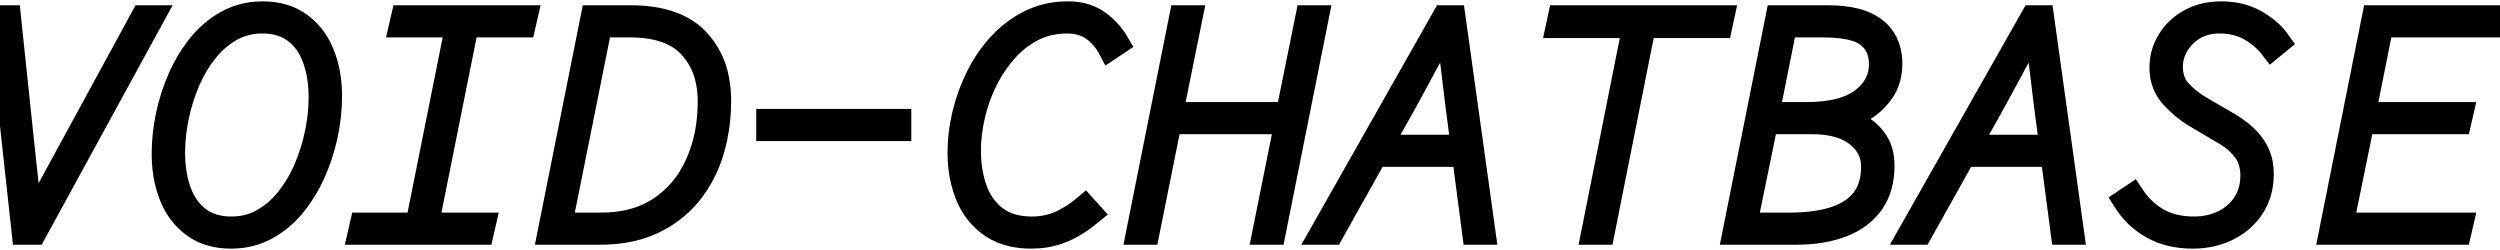
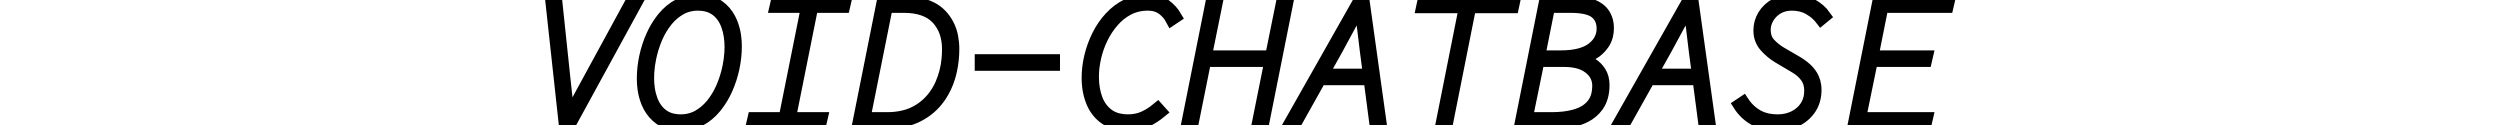
- <svg xmlns="http://www.w3.org/2000/svg" width="100" height="10" viewBox="0 0 191.15 17.1">
+ <svg xmlns="http://www.w3.org/2000/svg" width="200" height="10" viewBox="0 0 191.15 17.1">
  <g id="svgGroup" stroke-linecap="round" fill-rule="evenodd" font-size="9pt" stroke="#000" stroke-width="0.25mm" fill="black" style="stroke:#000;stroke-width:0.25mm;fill:black">
    <path d="M 87.75 16.8 L 87 16.8 L 90.3 0.3 L 91.05 0.3 L 89.55 7.7 L 98.45 7.7 L 99.95 0.3 L 100.7 0.3 L 97.4 16.8 L 96.65 16.8 L 98.35 8.35 L 89.45 8.35 L 87.75 16.8 Z M 188.05 16.8 L 178.2 16.8 L 181.5 0.3 L 191.15 0.3 L 191 0.95 L 182.1 0.95 L 180.75 7.7 L 188.2 7.7 L 188.05 8.35 L 180.65 8.35 L 179.05 16.15 L 188.2 16.15 L 188.05 16.8 Z M 162.45 14.35 L 163.05 13.95 A 6.042 6.042 0 0 0 164.187 15.235 A 5.363 5.363 0 0 0 165 15.8 A 4.896 4.896 0 0 0 166.524 16.343 A 6.688 6.688 0 0 0 167.75 16.45 A 5.397 5.397 0 0 0 169.151 16.274 A 4.667 4.667 0 0 0 170.012 15.95 Q 171.025 15.45 171.613 14.538 A 3.685 3.685 0 0 0 172.168 12.957 A 4.691 4.691 0 0 0 172.2 12.4 A 3.586 3.586 0 0 0 172.079 11.45 A 2.855 2.855 0 0 0 171.612 10.488 A 4.642 4.642 0 0 0 170.622 9.517 A 5.776 5.776 0 0 0 170.05 9.15 L 167.85 7.85 Q 166.85 7.25 166.05 6.35 A 3.149 3.149 0 0 1 165.255 4.356 A 4.075 4.075 0 0 1 165.25 4.15 Q 165.25 3.05 165.825 2.1 Q 166.4 1.15 167.438 0.575 Q 168.475 0 169.85 0 Q 171.35 0 172.488 0.65 A 6.182 6.182 0 0 1 173.441 1.314 A 4.676 4.676 0 0 1 174.25 2.2 L 173.7 2.65 A 5.163 5.163 0 0 0 172.608 1.592 A 6.354 6.354 0 0 0 172.063 1.238 Q 171.05 0.65 169.7 0.65 A 4.26 4.26 0 0 0 168.711 0.76 A 3.329 3.329 0 0 0 167.75 1.15 A 3.716 3.716 0 0 0 166.653 2.147 A 3.582 3.582 0 0 0 166.463 2.438 A 3.403 3.403 0 0 0 166.089 3.335 A 2.933 2.933 0 0 0 166 4.05 A 3.461 3.461 0 0 0 166.095 4.883 A 2.428 2.428 0 0 0 166.675 5.975 Q 167.35 6.7 168.2 7.2 L 170.35 8.45 A 7.886 7.886 0 0 1 171.307 9.1 A 6.732 6.732 0 0 1 171.713 9.45 Q 172.3 10 172.625 10.7 A 3.466 3.466 0 0 1 172.911 11.699 A 4.461 4.461 0 0 1 172.95 12.3 Q 172.95 13.75 172.25 14.825 Q 171.55 15.9 170.35 16.5 Q 169.15 17.1 167.65 17.1 A 7.143 7.143 0 0 1 166.057 16.93 A 5.601 5.601 0 0 1 164.587 16.375 Q 163.275 15.65 162.45 14.35 Z M 101.85 16.8 L 101.05 16.8 L 110.4 0.3 L 111.15 0.3 L 113.45 16.8 L 112.7 16.8 L 111.4 6.9 Q 111.225 5.5 111.05 4 A 105.84 105.84 0 0 0 110.773 1.82 A 93.324 93.324 0 0 0 110.675 1.125 L 110.55 1.125 A 242.068 242.068 0 0 0 109.362 3.274 A 212.221 212.221 0 0 0 108.987 3.963 A 3726.132 3726.132 0 0 1 107.846 6.07 A 4206.493 4206.493 0 0 1 107.45 6.8 L 101.85 16.8 Z M 146.85 16.8 L 146.05 16.8 L 155.4 0.3 L 156.15 0.3 L 158.45 16.8 L 157.7 16.8 L 156.4 6.9 Q 156.225 5.5 156.05 4 A 105.84 105.84 0 0 0 155.773 1.82 A 93.324 93.324 0 0 0 155.675 1.125 L 155.55 1.125 A 242.068 242.068 0 0 0 154.362 3.274 A 212.221 212.221 0 0 0 153.987 3.963 A 3726.132 3726.132 0 0 1 152.846 6.07 A 4206.493 4206.493 0 0 1 152.45 6.8 L 146.85 16.8 Z M 2.65 16.8 L 1.8 16.8 L 0 0.3 L 0.7 0.3 L 1.75 10.275 Q 1.9 11.65 2.05 13.05 L 2.35 15.85 L 2.45 15.85 Q 2.925 14.95 3.438 14 Q 3.95 13.05 4.463 12.113 A 722.073 722.073 0 0 0 5.21 10.742 A 649.131 649.131 0 0 0 5.45 10.3 L 10.9 0.3 L 11.675 0.3 L 2.65 16.8 Z M 36.85 16.8 L 27.5 16.8 L 27.65 16.15 L 31.9 16.15 L 34.95 0.95 L 30.65 0.95 L 30.8 0.3 L 40.2 0.3 L 40.05 0.95 L 35.7 0.95 L 32.65 16.15 L 37 16.15 L 36.85 16.8 Z M 85.45 2.3 L 84.85 2.7 Q 84.375 1.8 83.575 1.225 A 3.006 3.006 0 0 0 82.347 0.715 A 4.123 4.123 0 0 0 81.6 0.65 A 6.047 6.047 0 0 0 79.935 0.873 A 5.302 5.302 0 0 0 78.975 1.25 Q 77.8 1.85 76.888 2.888 Q 75.975 3.925 75.35 5.2 Q 74.725 6.475 74.413 7.85 Q 74.1 9.225 74.1 10.5 A 9.689 9.689 0 0 0 74.241 12.188 A 7.703 7.703 0 0 0 74.6 13.525 A 4.87 4.87 0 0 0 75.353 14.882 A 4.323 4.323 0 0 0 76.163 15.663 A 3.849 3.849 0 0 0 77.585 16.307 Q 78.13 16.437 78.767 16.449 A 6.971 6.971 0 0 0 78.9 16.45 Q 80.075 16.45 81.05 16.013 A 7.731 7.731 0 0 0 82.367 15.252 A 9.36 9.36 0 0 0 82.95 14.8 L 83.4 15.3 A 10.776 10.776 0 0 1 82.481 15.979 A 9.055 9.055 0 0 1 82 16.275 Q 81.3 16.675 80.525 16.888 A 5.986 5.986 0 0 1 79.4 17.079 A 7.155 7.155 0 0 1 78.85 17.1 A 6.64 6.64 0 0 1 77.475 16.965 Q 76.542 16.768 75.821 16.282 A 4.219 4.219 0 0 1 75.775 16.25 A 5.073 5.073 0 0 1 73.991 14.034 A 6.103 6.103 0 0 1 73.95 13.938 A 7.972 7.972 0 0 1 73.421 11.862 A 10.061 10.061 0 0 1 73.35 10.65 A 12.447 12.447 0 0 1 73.666 7.899 A 13.865 13.865 0 0 1 73.713 7.7 Q 74.075 6.2 74.763 4.825 Q 75.45 3.45 76.463 2.363 Q 77.475 1.275 78.775 0.638 A 6.299 6.299 0 0 1 81.165 0.016 A 7.481 7.481 0 0 1 81.65 0 A 4.784 4.784 0 0 1 82.7 0.109 A 3.4 3.4 0 0 1 83.975 0.675 Q 84.9 1.35 85.45 2.3 Z M 122.55 16.8 L 121.8 16.8 L 124.95 1 L 119.1 1 L 119.25 0.3 L 131.7 0.3 L 131.55 1 L 125.7 1 L 122.55 16.8 Z M 137.35 16.8 L 132.6 16.8 L 135.9 0.3 L 139.8 0.3 A 10.239 10.239 0 0 1 140.894 0.355 Q 141.433 0.413 141.89 0.533 A 4.809 4.809 0 0 1 142.475 0.725 A 3.878 3.878 0 0 1 143.265 1.15 A 2.883 2.883 0 0 1 144.038 1.95 A 3.218 3.218 0 0 1 144.505 3.223 A 4.208 4.208 0 0 1 144.55 3.85 A 4.263 4.263 0 0 1 144.424 4.909 A 3.338 3.338 0 0 1 143.938 5.988 A 4.652 4.652 0 0 1 142.884 7.092 A 4.32 4.32 0 0 1 142.45 7.375 Q 141.669 7.822 140.967 7.969 A 3.596 3.596 0 0 1 140.8 8 L 140.8 8.1 Q 141.6 8.275 142.325 8.713 Q 143.05 9.15 143.5 9.875 Q 143.95 10.6 143.95 11.65 Q 143.95 13.333 143.187 14.45 A 3.847 3.847 0 0 1 143.125 14.538 A 4.686 4.686 0 0 1 141.473 15.942 A 6.001 6.001 0 0 1 140.812 16.238 Q 139.347 16.792 137.408 16.8 A 13.782 13.782 0 0 1 137.35 16.8 Z M 45.9 16.8 L 42 16.8 L 45.3 0.3 L 48.25 0.3 A 10.676 10.676 0 0 1 50.128 0.454 Q 51.172 0.641 51.988 1.055 A 4.894 4.894 0 0 1 53.337 2.05 A 5.91 5.91 0 0 1 54.846 5.04 A 8.515 8.515 0 0 1 55 6.7 A 13.611 13.611 0 0 1 54.703 9.583 A 12.07 12.07 0 0 1 54.425 10.638 A 9.659 9.659 0 0 1 53.277 13.087 A 8.787 8.787 0 0 1 52.712 13.85 Q 51.575 15.225 49.875 16.013 A 8.291 8.291 0 0 1 47.717 16.66 A 11.263 11.263 0 0 1 45.9 16.8 Z M 17.65 17.1 Q 16 17.1 14.85 16.288 A 4.904 4.904 0 0 1 13.344 14.555 A 6.089 6.089 0 0 1 13.1 14.038 A 7.63 7.63 0 0 1 12.599 12.185 A 10.007 10.007 0 0 1 12.5 10.75 Q 12.5 9.275 12.825 7.763 Q 13.15 6.25 13.775 4.863 A 10.975 10.975 0 0 1 15.089 2.655 A 10.147 10.147 0 0 1 15.312 2.375 Q 16.225 1.275 17.425 0.638 A 5.509 5.509 0 0 1 19.724 0.011 A 6.591 6.591 0 0 1 20.1 0 Q 21.75 0 22.9 0.813 A 4.904 4.904 0 0 1 24.406 2.546 A 6.089 6.089 0 0 1 24.65 3.063 A 7.63 7.63 0 0 1 25.151 4.915 A 10.007 10.007 0 0 1 25.25 6.35 Q 25.25 7.825 24.925 9.338 Q 24.6 10.85 23.975 12.238 A 10.975 10.975 0 0 1 22.661 14.446 A 10.147 10.147 0 0 1 22.438 14.725 Q 21.525 15.825 20.325 16.463 A 5.509 5.509 0 0 1 18.026 17.09 A 6.591 6.591 0 0 1 17.65 17.1 Z M 45.9 0.95 L 42.85 16.15 L 45.95 16.15 A 9.669 9.669 0 0 0 48.077 15.928 A 7.049 7.049 0 0 0 50.5 14.9 Q 52.35 13.65 53.3 11.513 A 11.074 11.074 0 0 0 54.187 8.071 A 13.542 13.542 0 0 0 54.25 6.75 A 7.399 7.399 0 0 0 54.032 4.906 A 5.354 5.354 0 0 0 52.763 2.55 Q 51.275 0.95 48.2 0.95 L 45.9 0.95 Z M 17.7 16.45 A 4.94 4.94 0 0 0 19.368 16.174 A 4.571 4.571 0 0 0 20.1 15.838 A 6.517 6.517 0 0 0 21.843 14.378 A 7.497 7.497 0 0 0 22 14.188 A 9.908 9.908 0 0 0 23.296 12.032 A 11.097 11.097 0 0 0 23.375 11.85 Q 23.925 10.55 24.213 9.15 A 13.968 13.968 0 0 0 24.477 7.189 A 12.162 12.162 0 0 0 24.5 6.45 A 10.14 10.14 0 0 0 24.393 4.942 A 7.526 7.526 0 0 0 24.013 3.438 A 4.936 4.936 0 0 0 23.411 2.285 A 4.031 4.031 0 0 0 22.537 1.388 A 3.619 3.619 0 0 0 21.082 0.75 A 5.103 5.103 0 0 0 20.05 0.65 A 4.94 4.94 0 0 0 18.382 0.927 A 4.571 4.571 0 0 0 17.65 1.263 A 6.517 6.517 0 0 0 15.907 2.722 A 7.497 7.497 0 0 0 15.75 2.913 A 9.908 9.908 0 0 0 14.454 5.069 A 11.097 11.097 0 0 0 14.375 5.25 Q 13.825 6.55 13.538 7.95 A 13.968 13.968 0 0 0 13.273 9.911 A 12.162 12.162 0 0 0 13.25 10.65 A 10.14 10.14 0 0 0 13.357 12.159 A 7.526 7.526 0 0 0 13.737 13.663 A 4.936 4.936 0 0 0 14.339 14.815 A 4.031 4.031 0 0 0 15.213 15.713 A 3.619 3.619 0 0 0 16.668 16.351 A 5.103 5.103 0 0 0 17.7 16.45 Z M 135.05 8.35 L 133.45 16.15 L 136.9 16.15 A 13.655 13.655 0 0 0 138.507 16.06 Q 139.335 15.962 140.053 15.756 A 8.203 8.203 0 0 0 140.2 15.713 A 5.271 5.271 0 0 0 141.323 15.228 A 3.955 3.955 0 0 0 142.412 14.3 A 3.4 3.4 0 0 0 143.06 12.964 Q 143.182 12.471 143.198 11.892 A 6.304 6.304 0 0 0 143.2 11.725 A 2.903 2.903 0 0 0 142.238 9.529 A 3.949 3.949 0 0 0 141.987 9.313 A 4.02 4.02 0 0 0 140.681 8.638 Q 139.767 8.35 138.55 8.35 L 135.05 8.35 Z M 136.5 0.95 L 135.15 7.7 L 138.1 7.7 Q 140.95 7.7 142.375 6.625 A 3.863 3.863 0 0 0 143.257 5.718 A 3.16 3.16 0 0 0 143.8 3.9 A 3.216 3.216 0 0 0 143.669 2.956 A 2.46 2.46 0 0 0 142.825 1.725 Q 141.85 0.95 139.4 0.95 L 136.5 0.95 Z M 68.775 8.875 L 58.725 8.875 L 58.725 8.225 L 68.775 8.225 L 68.775 8.875 Z M 112.175 10.85 L 105 10.85 L 105.2 10.2 L 112.2 10.2 L 112.175 10.85 Z M 157.175 10.85 L 150 10.85 L 150.2 10.2 L 157.2 10.2 L 157.175 10.85 Z" vector-effect="non-scaling-stroke" />
  </g>
</svg>
